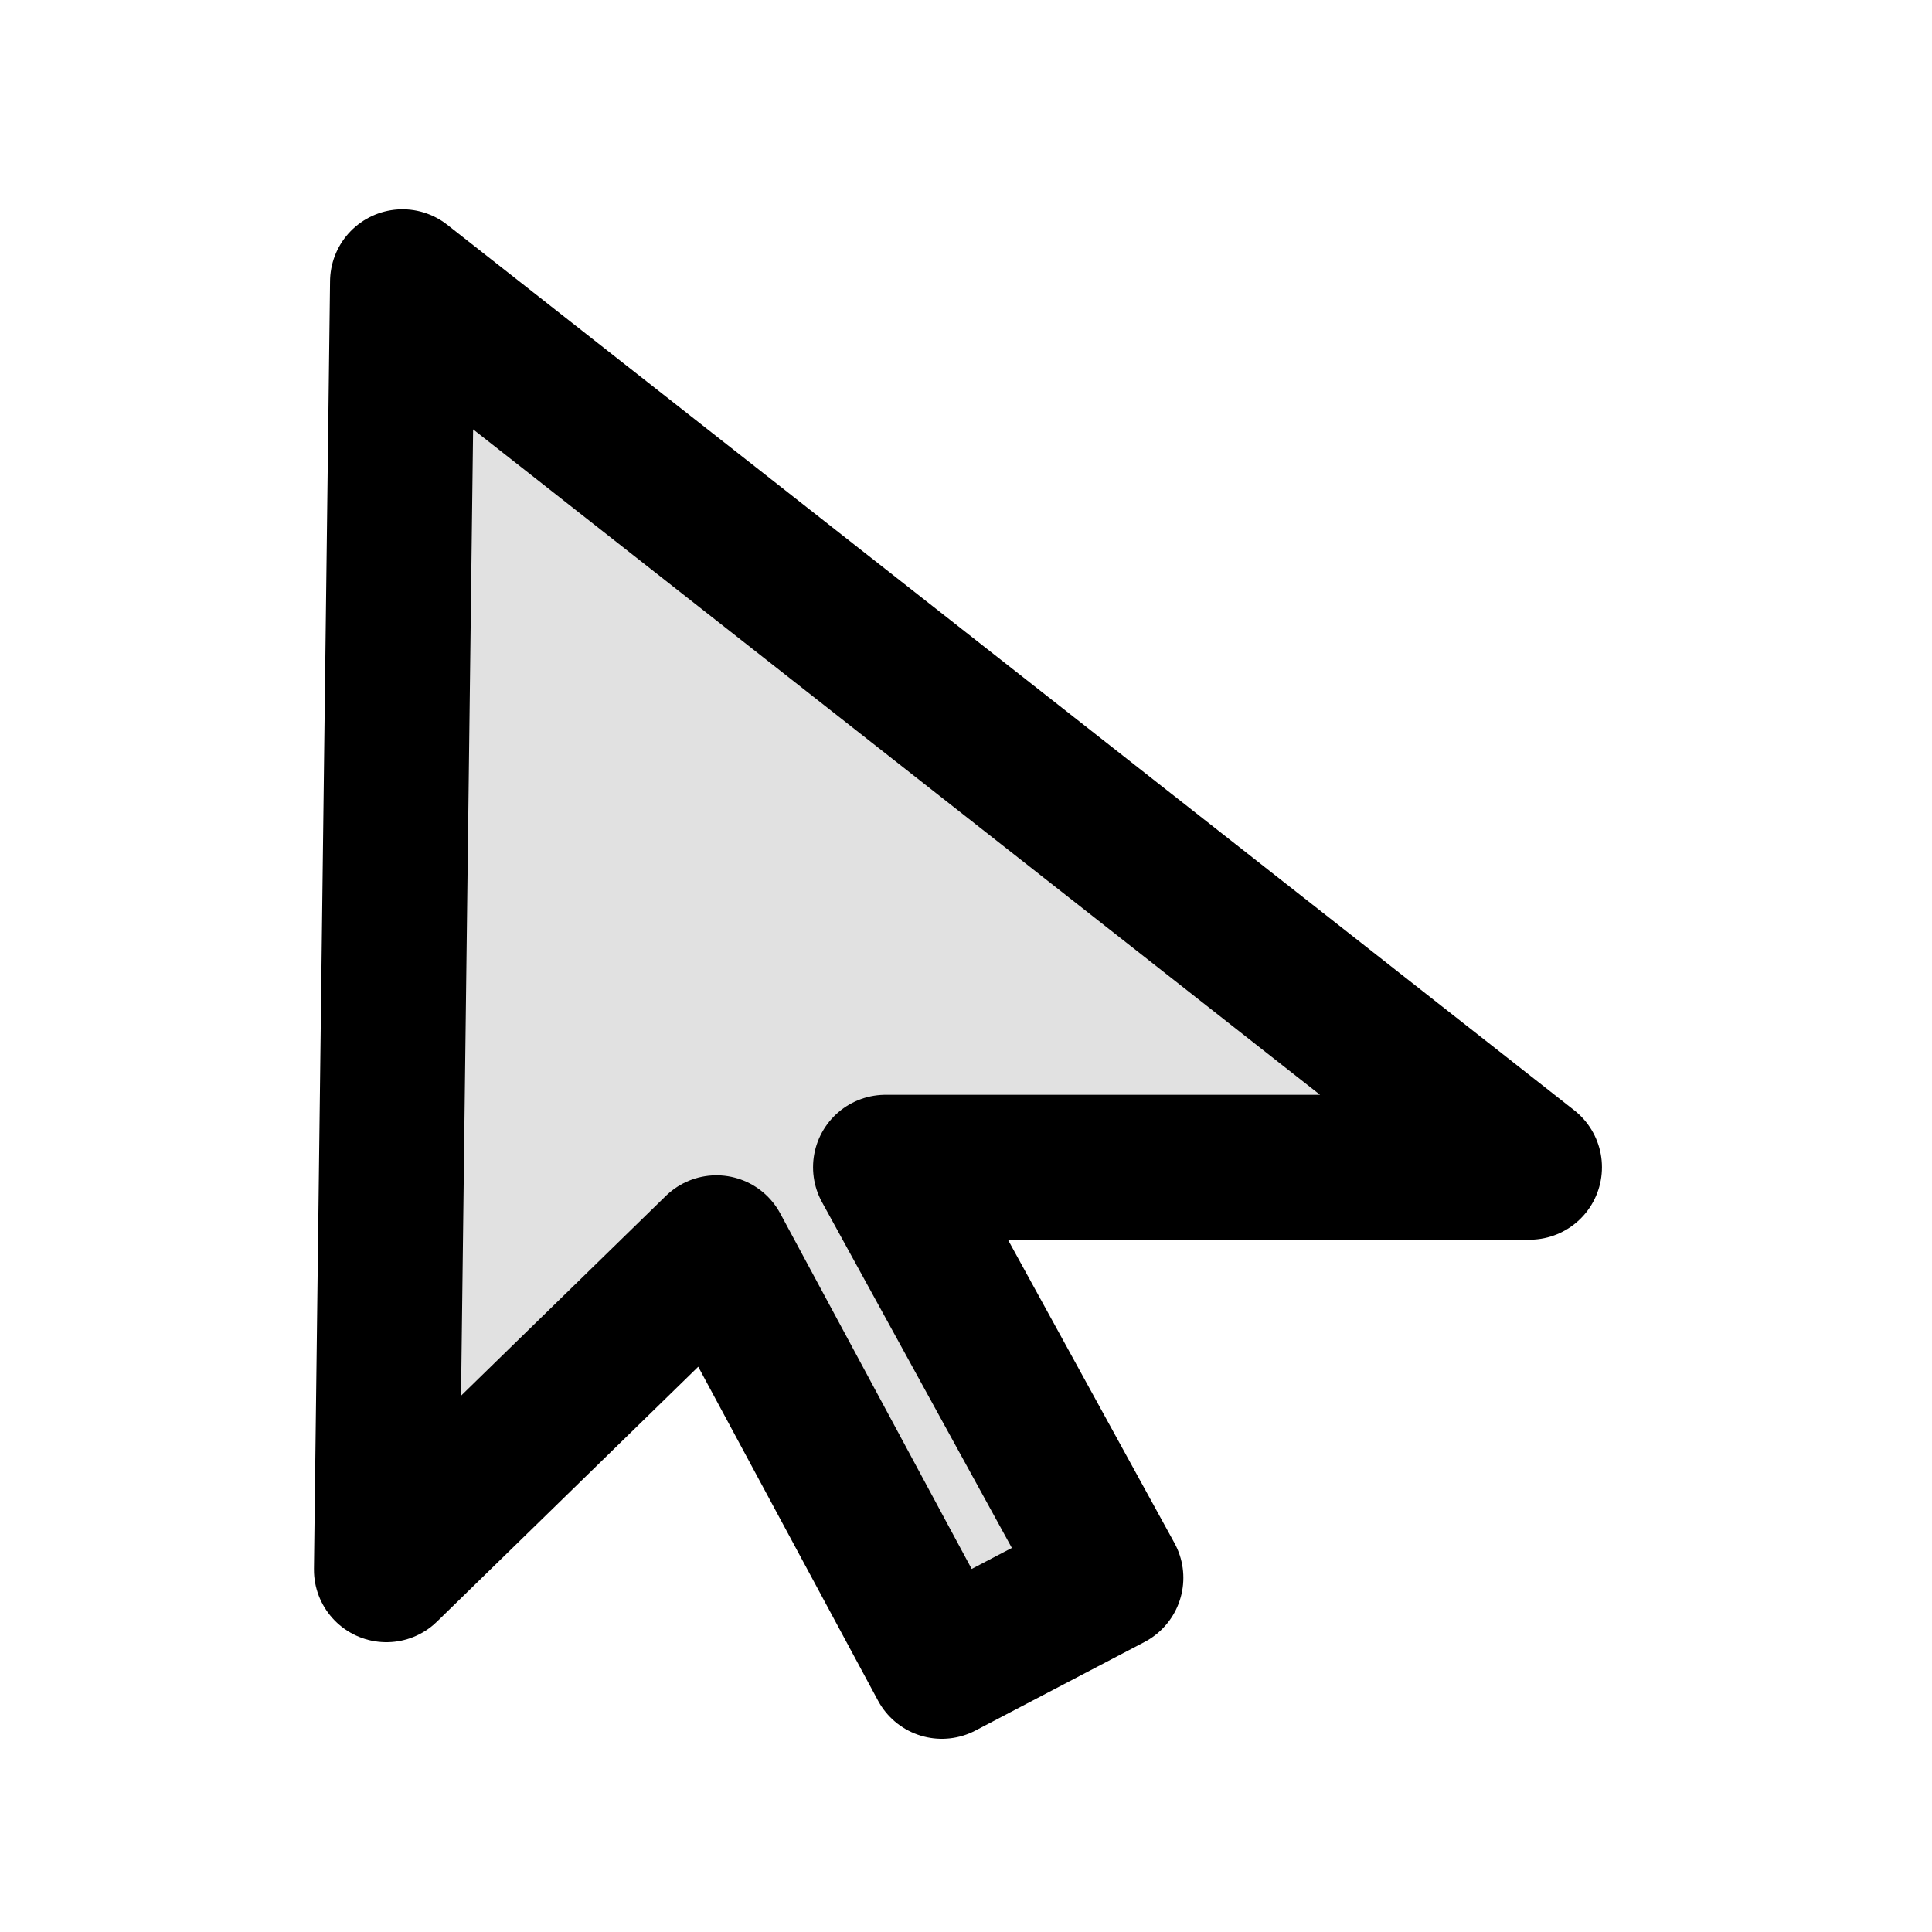
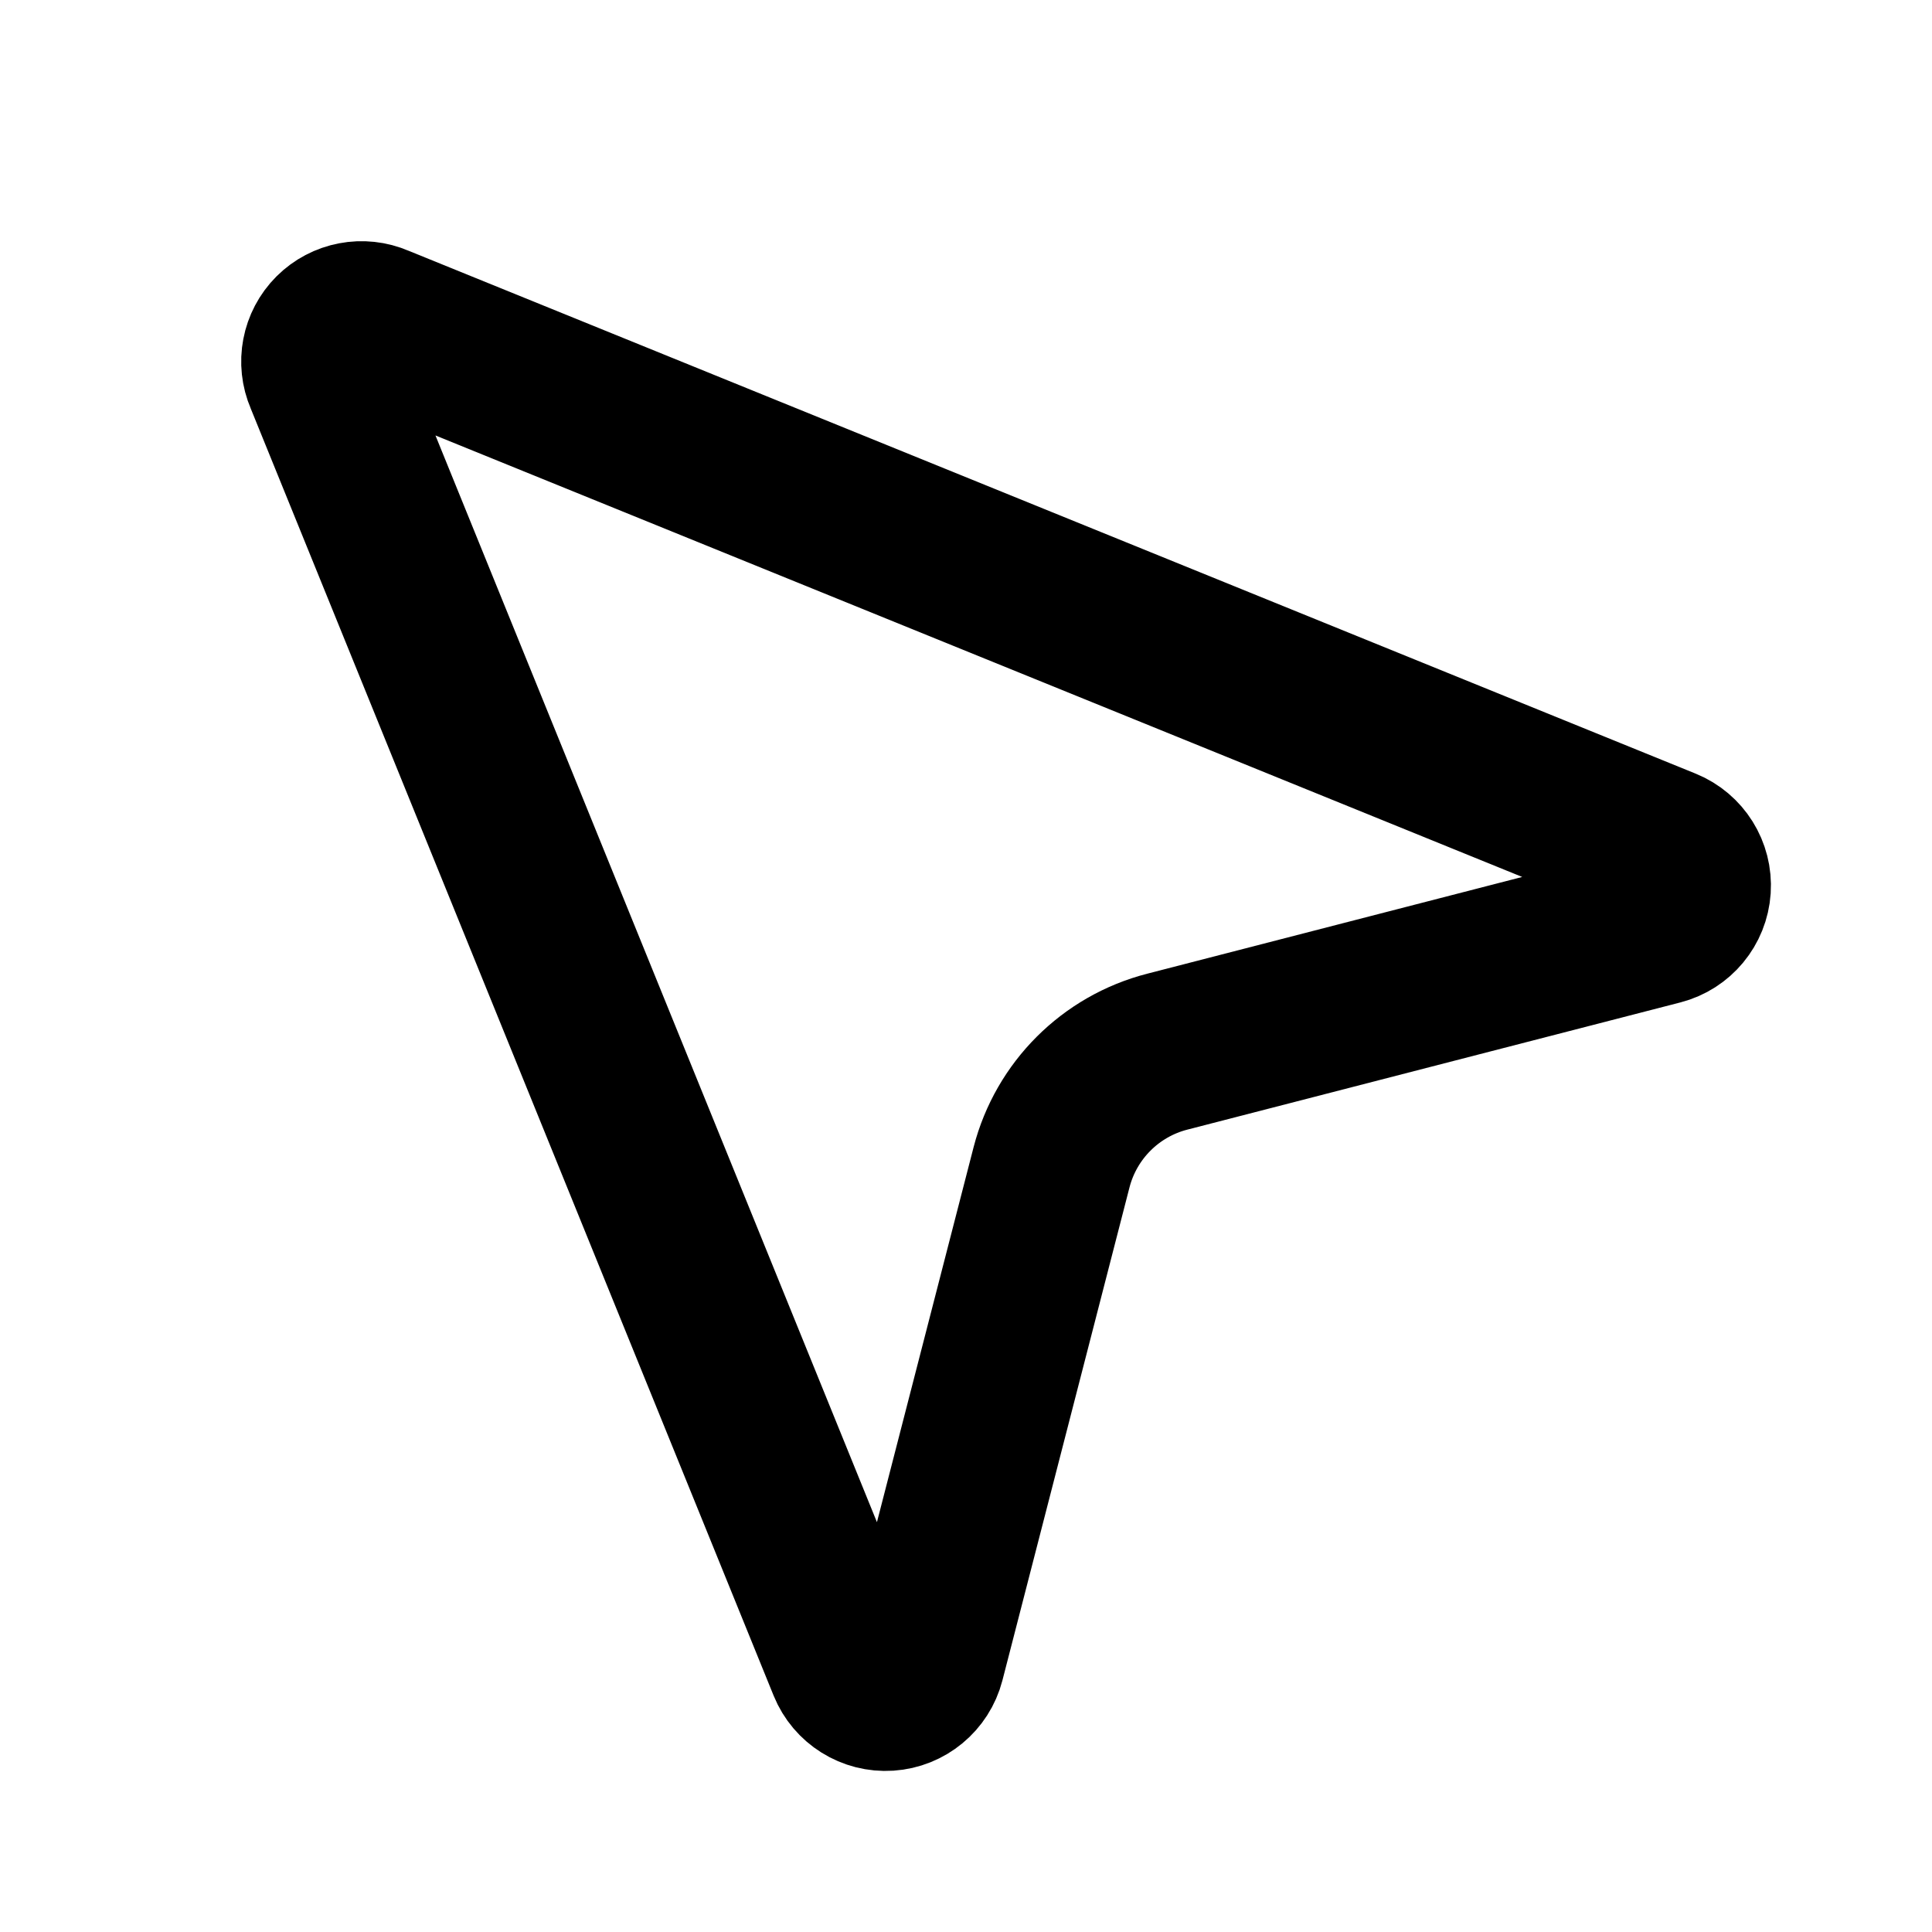
- <svg xmlns="http://www.w3.org/2000/svg" width="24" height="24" viewBox="0 0 24 24">
-   <path d="M5 3.5 19 14.5h-8l2.8 5.1-2.1 1.1-2.8-5.2-4.1 4z" fill="currentColor" fill-opacity=".12" stroke="currentColor" stroke-linecap="round" stroke-linejoin="round" stroke-width="1.8" />
+ <svg xmlns="http://www.w3.org/2000/svg" class="lucide lucide-mouse-pointer-2" width="24" height="24" viewBox="0 0 24 24" fill="none" stroke="currentColor" stroke-width="2" stroke-linecap="round" stroke-linejoin="round">
+   <path d="M4.037 4.688a.495.495 0 0 1 .651-.651l16 6.5a.5.5 0 0 1-.063.947l-6.124 1.58a2 2 0 0 0-1.438 1.435l-1.579 6.126a.5.5 0 0 1-.947.063z" />
</svg>
